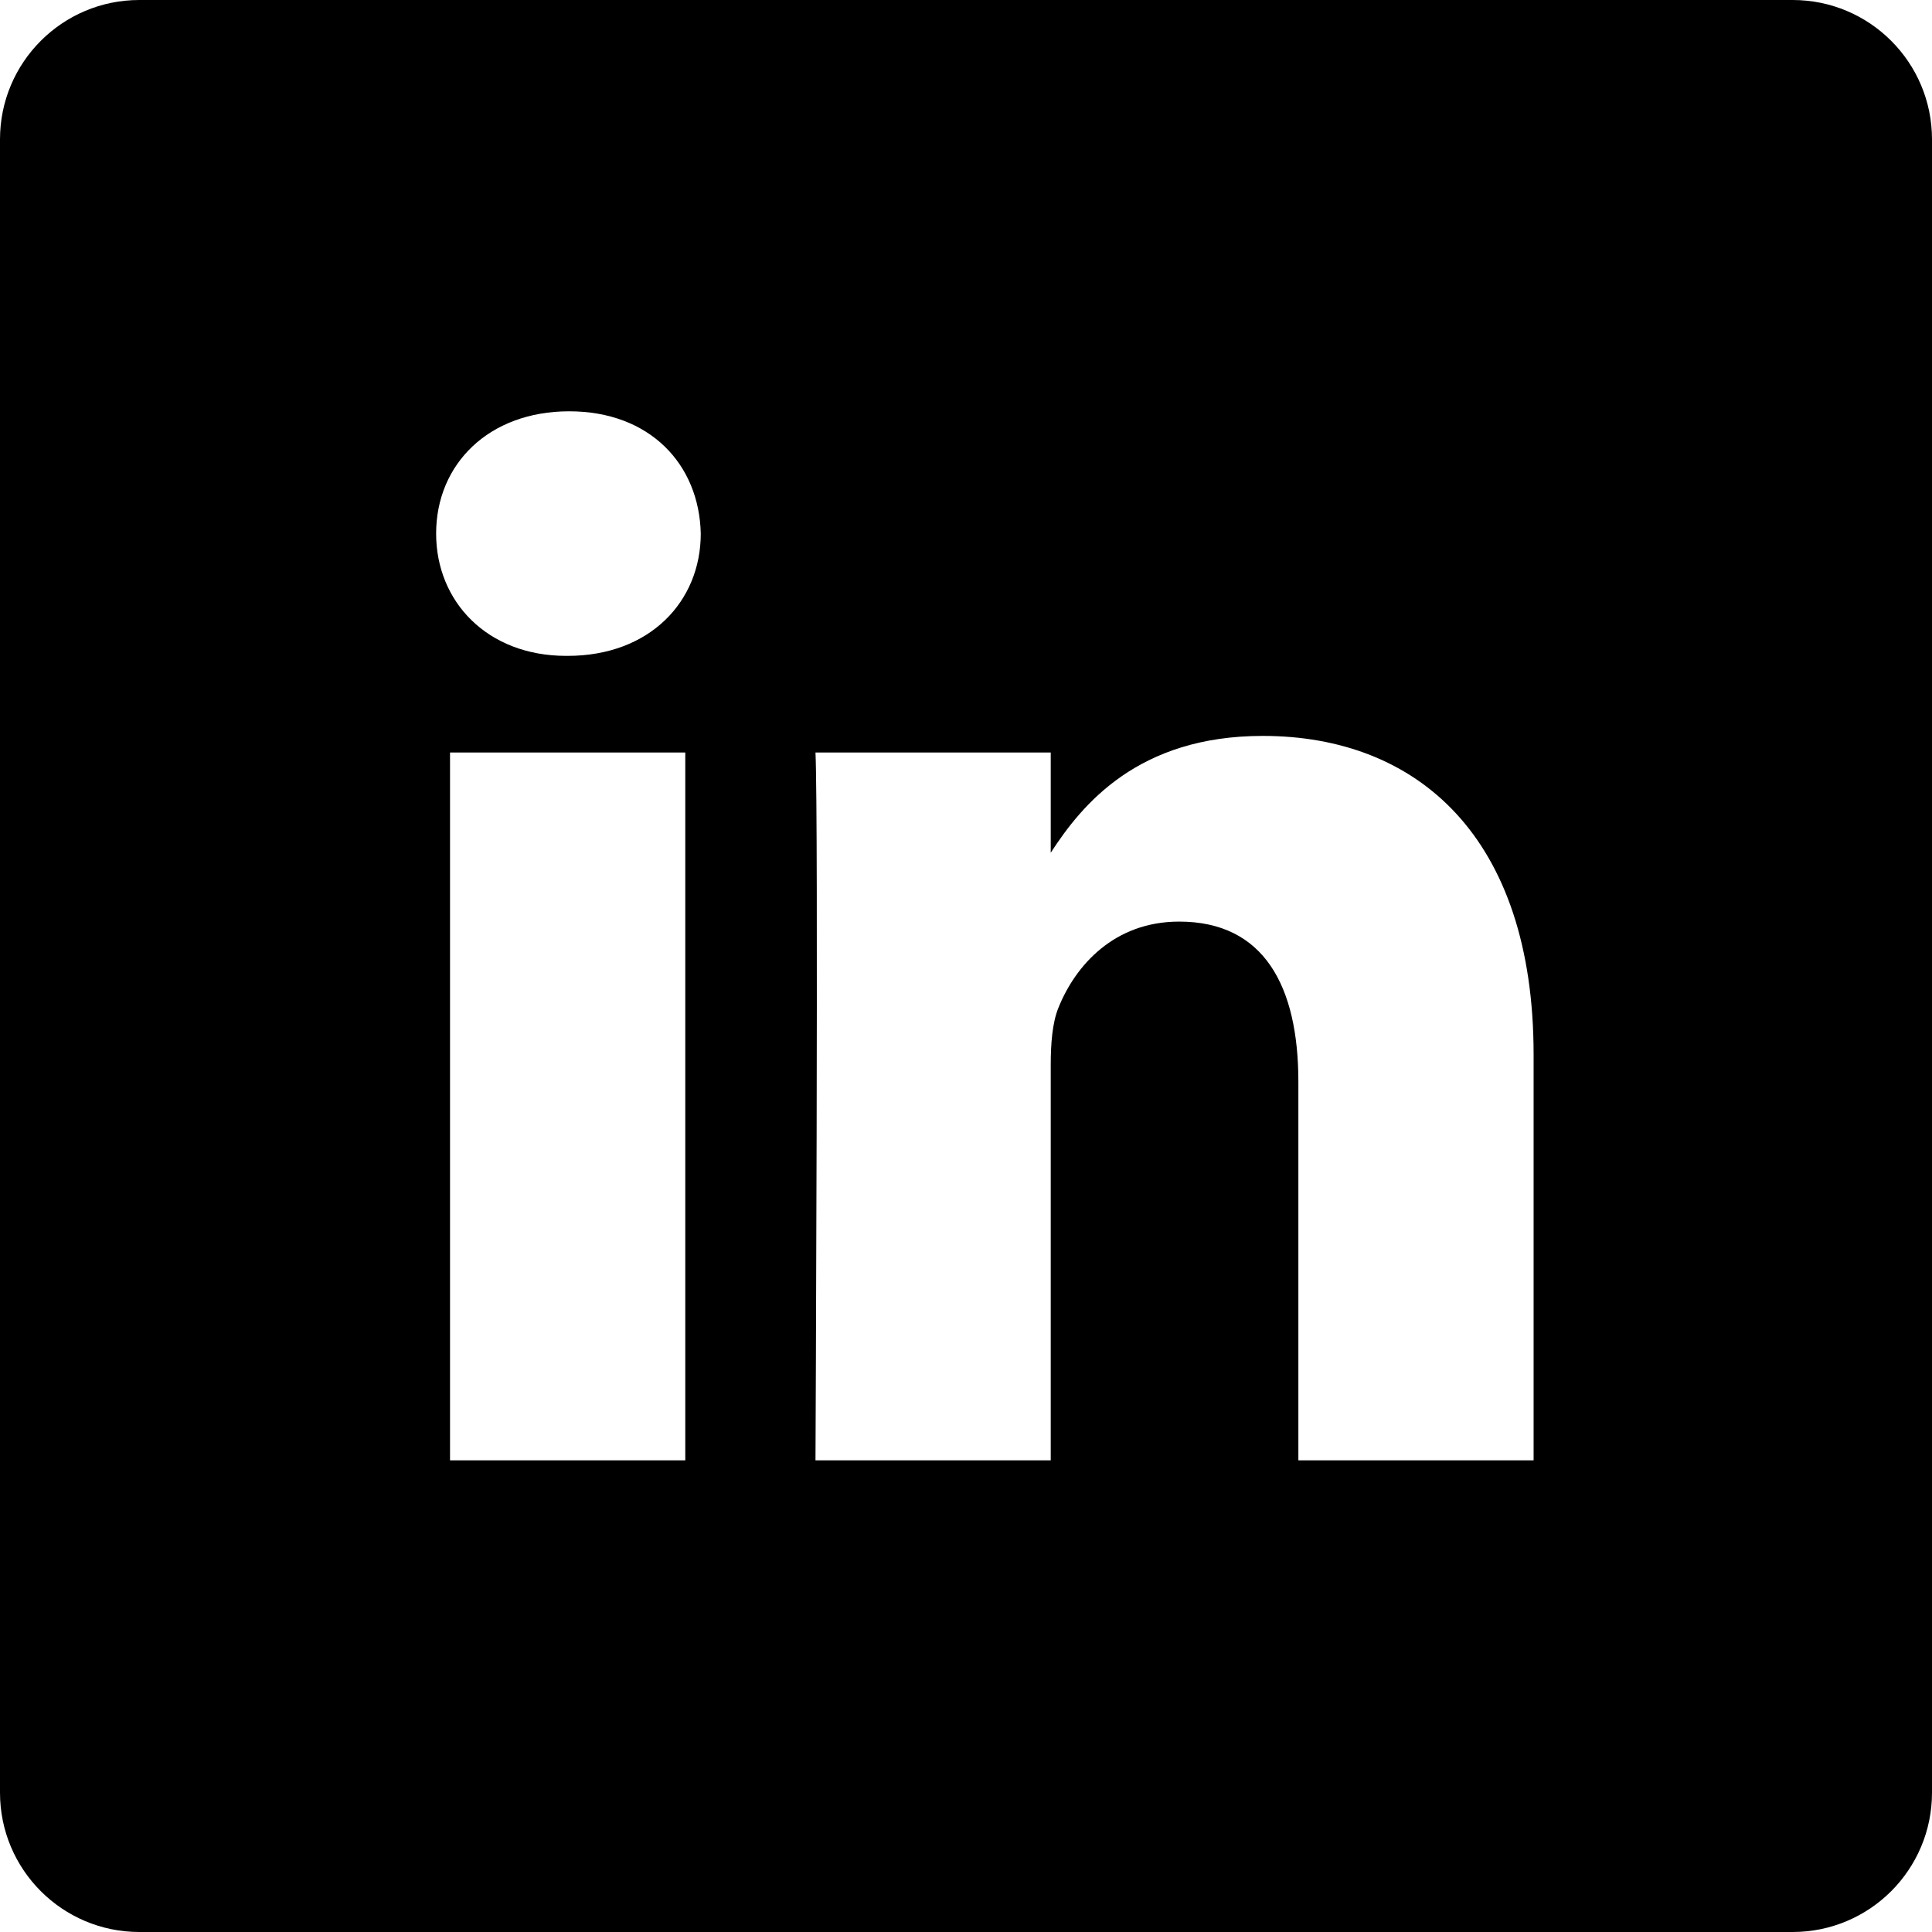
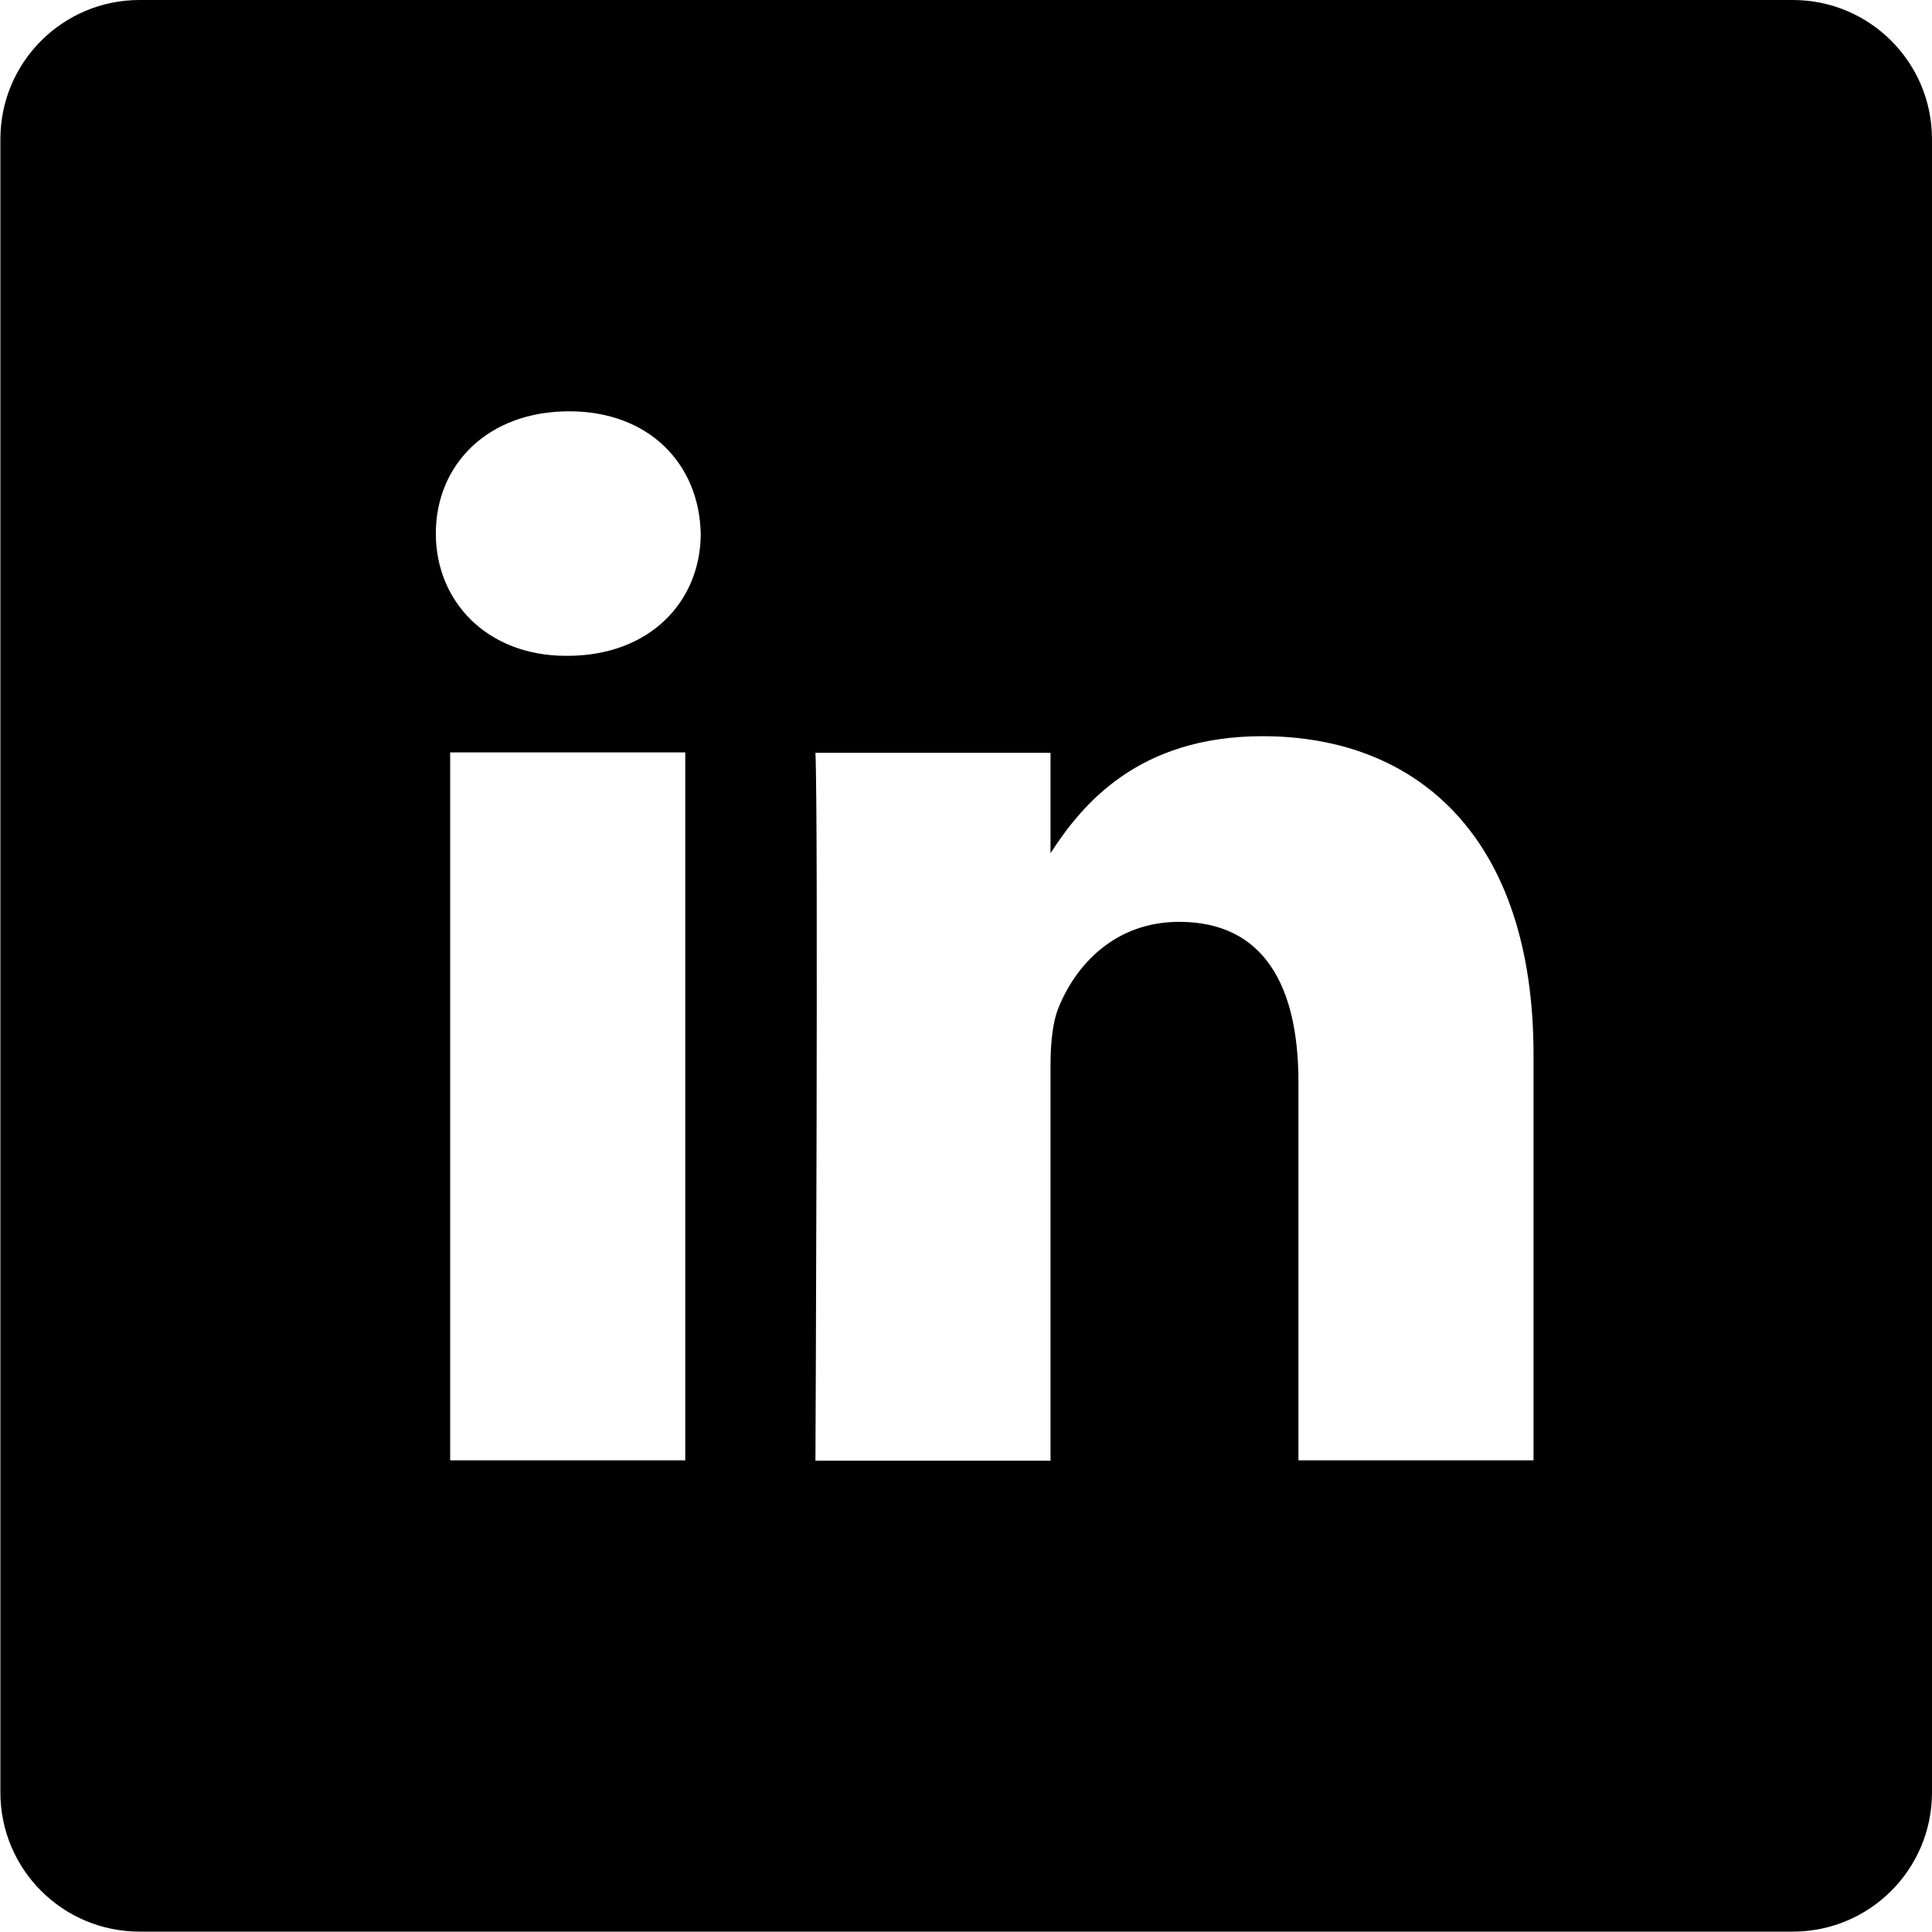
- <svg xmlns="http://www.w3.org/2000/svg" height="512pt" viewBox="0 0 512 512" width="512pt">
-   <path d="m475.074 0h-438.148c-20.395 0-36.926 16.531-36.926 36.926v438.148c0 20.395 16.531 36.926 36.926 36.926h438.148c20.395 0 36.926-16.531 36.926-36.926v-438.148c0-20.395-16.531-36.926-36.926-36.926zm-293.465 387h-62.348v-187.574h62.348zm-31.172-213.188h-.406c-20.922 0-34.453-14.402-34.453-32.402 0-18.406 13.945-32.41 35.273-32.41 21.328 0 34.453 14.004 34.859 32.41 0 18-13.531 32.402-35.273 32.402zm255.984 213.188h-62.34v-100.348c0-25.219-9.027-42.418-31.586-42.418-17.223 0-27.48 11.602-31.988 22.801-1.648 4.008-2.051 9.609-2.051 15.215v104.75h-62.344s.816-169.977 0-187.574h62.344v26.559c8.285-12.781 23.109-30.961 56.188-30.961 41.02 0 71.777 26.809 71.777 84.422zm0 0" />
+ <svg xmlns="http://www.w3.org/2000/svg" height="512" viewBox="0 0 512 512" width="512">
+   <path d="m475.1 0h-438.1c-20.4 0-36.9 16.5-36.9 36.9v438.1c0 20.4 16.5 36.9 36.9 36.9h438.1c20.4 0 36.9-16.5 36.9-36.9v-438.1c0-20.4-16.5-36.9-36.9-36.9zm-293.5 387h-62.3v-187.6h62.3zm-31.2-213.2h-0.4c-20.9 0-34.5-14.4-34.5-32.4 0-18.4 13.9-32.4 35.3-32.4 21.3 0 34.5 14 34.9 32.4 0 18-13.5 32.4-35.3 32.4zm256 213.2h-62.3v-100.3c0-25.2-9-42.4-31.6-42.4-17.2 0-27.5 11.6-32 22.8-1.6 4-2.1 9.6-2.1 15.2v104.8h-62.3s0.8-170 0-187.6h62.3v26.6c8.3-12.8 23.1-31 56.2-31 41 0 71.8 26.8 71.8 84.4zm0 0" />
</svg>
